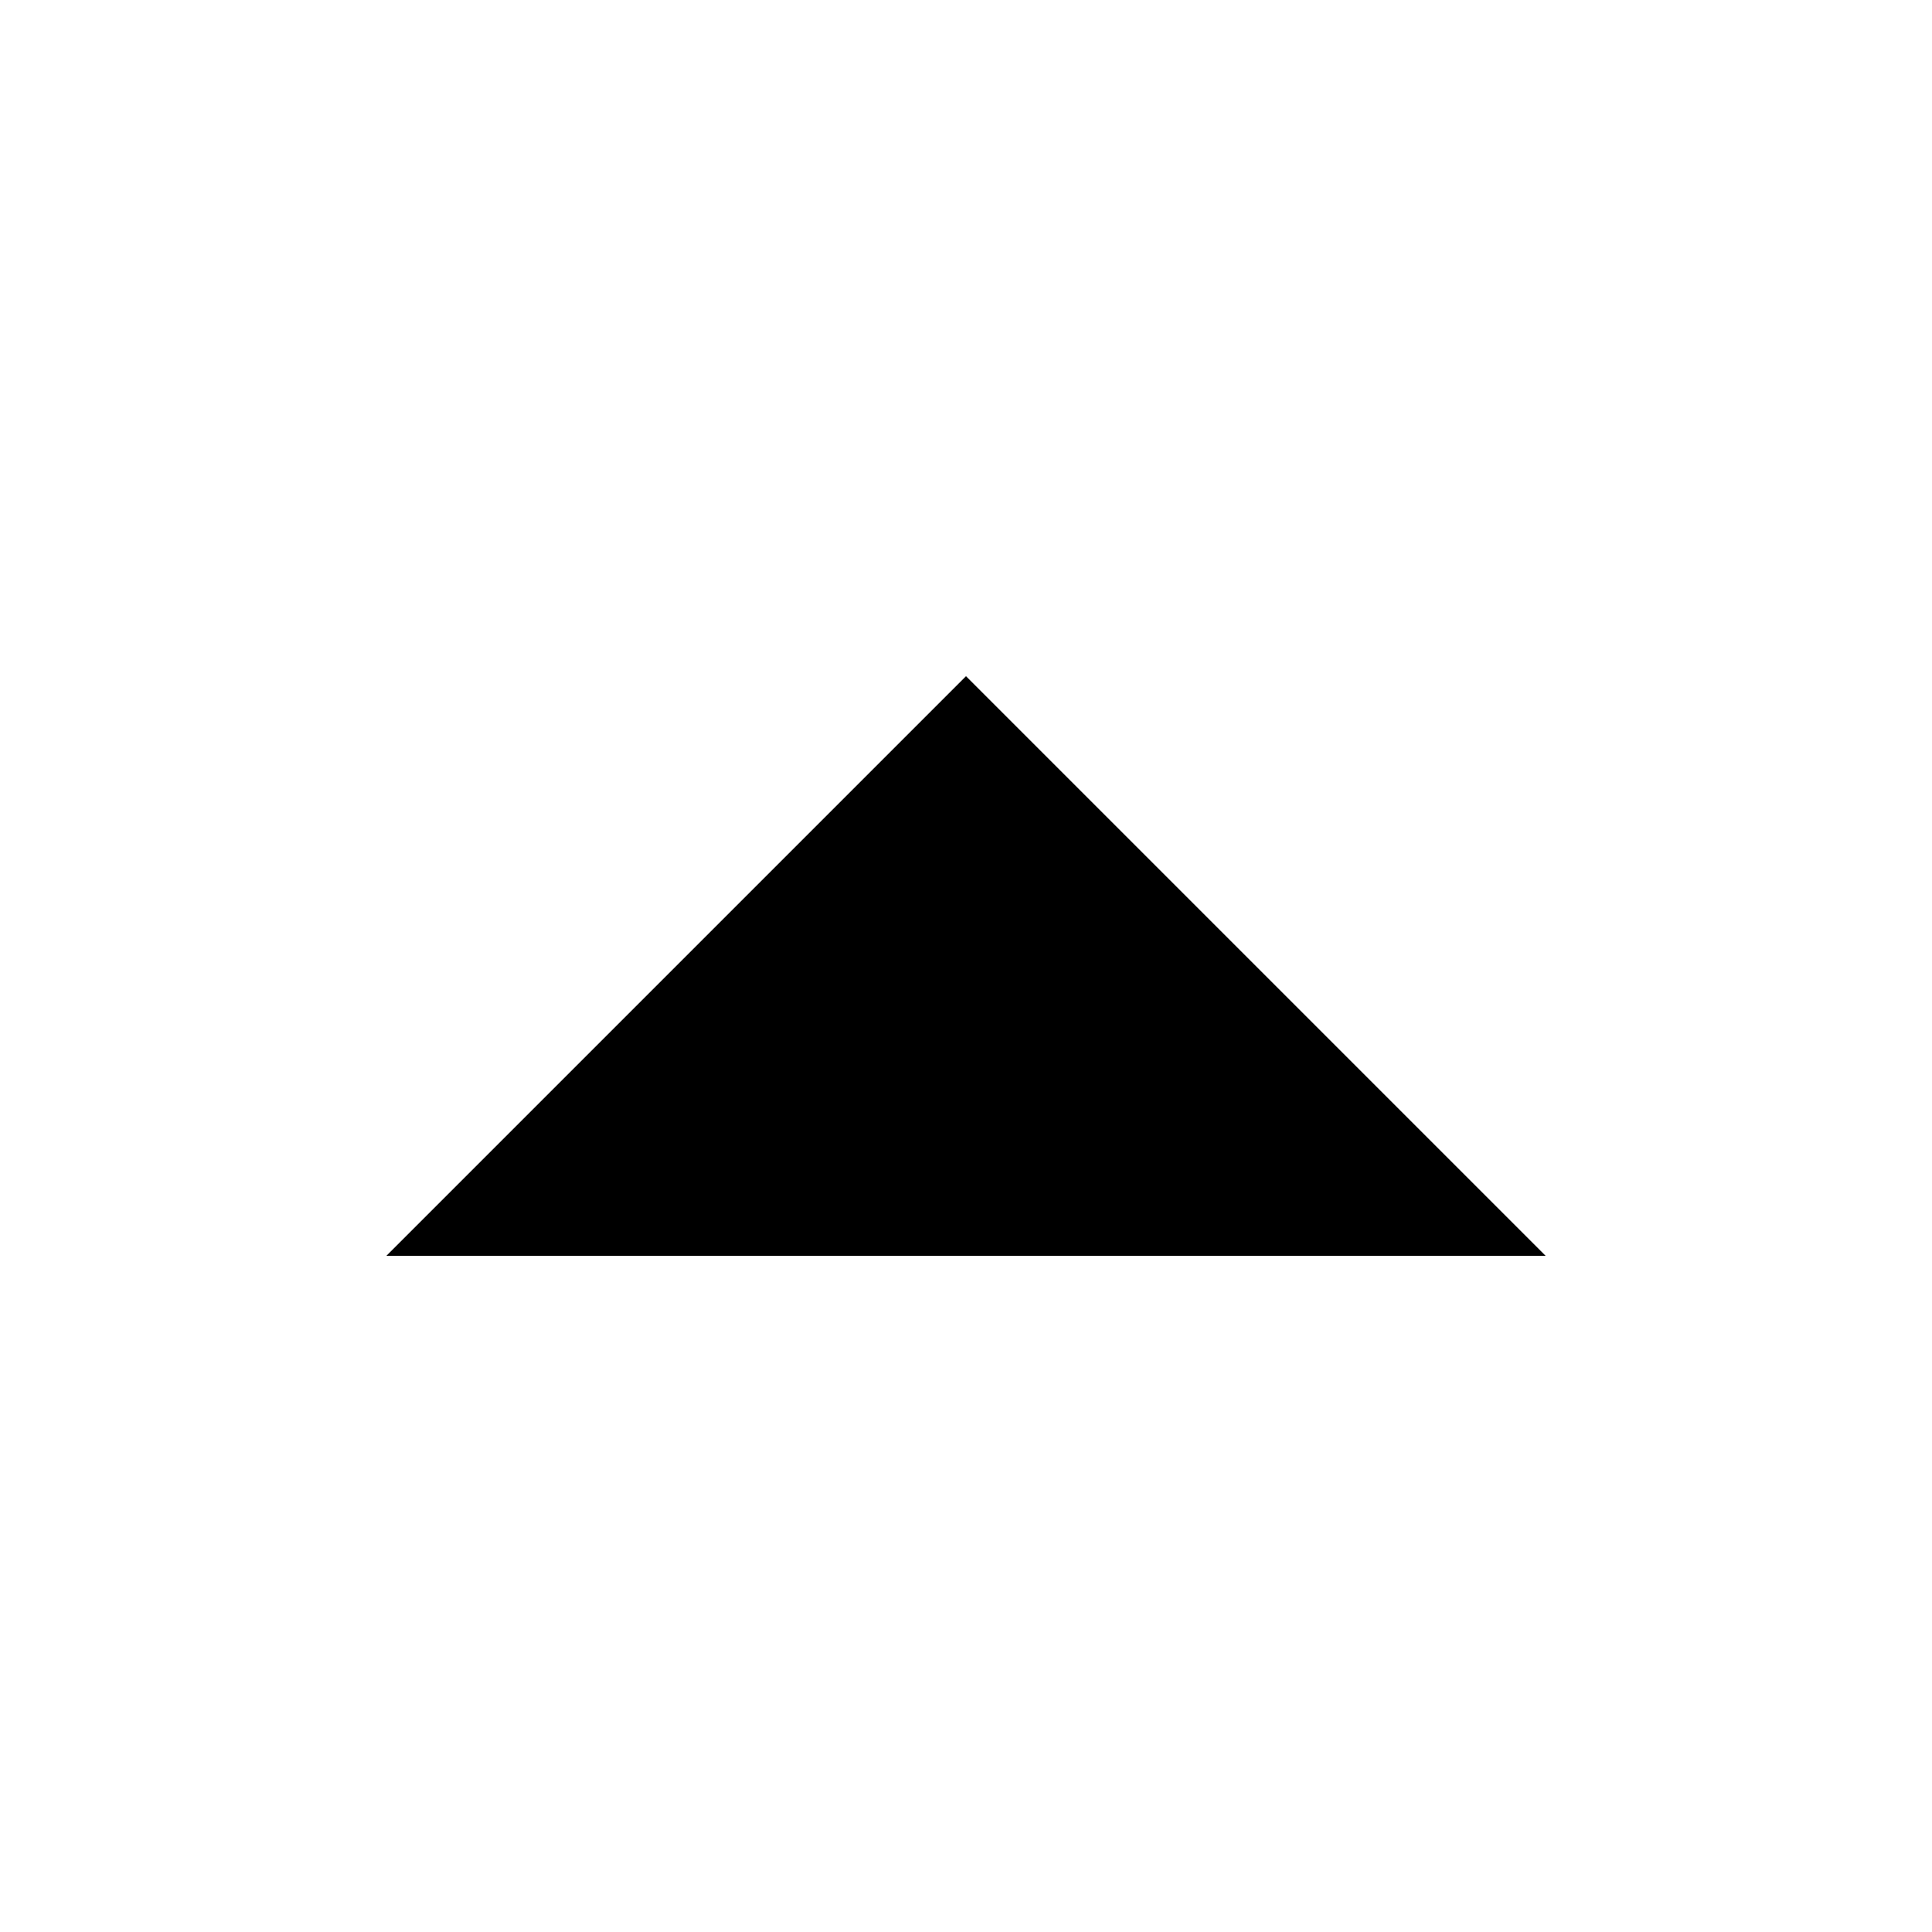
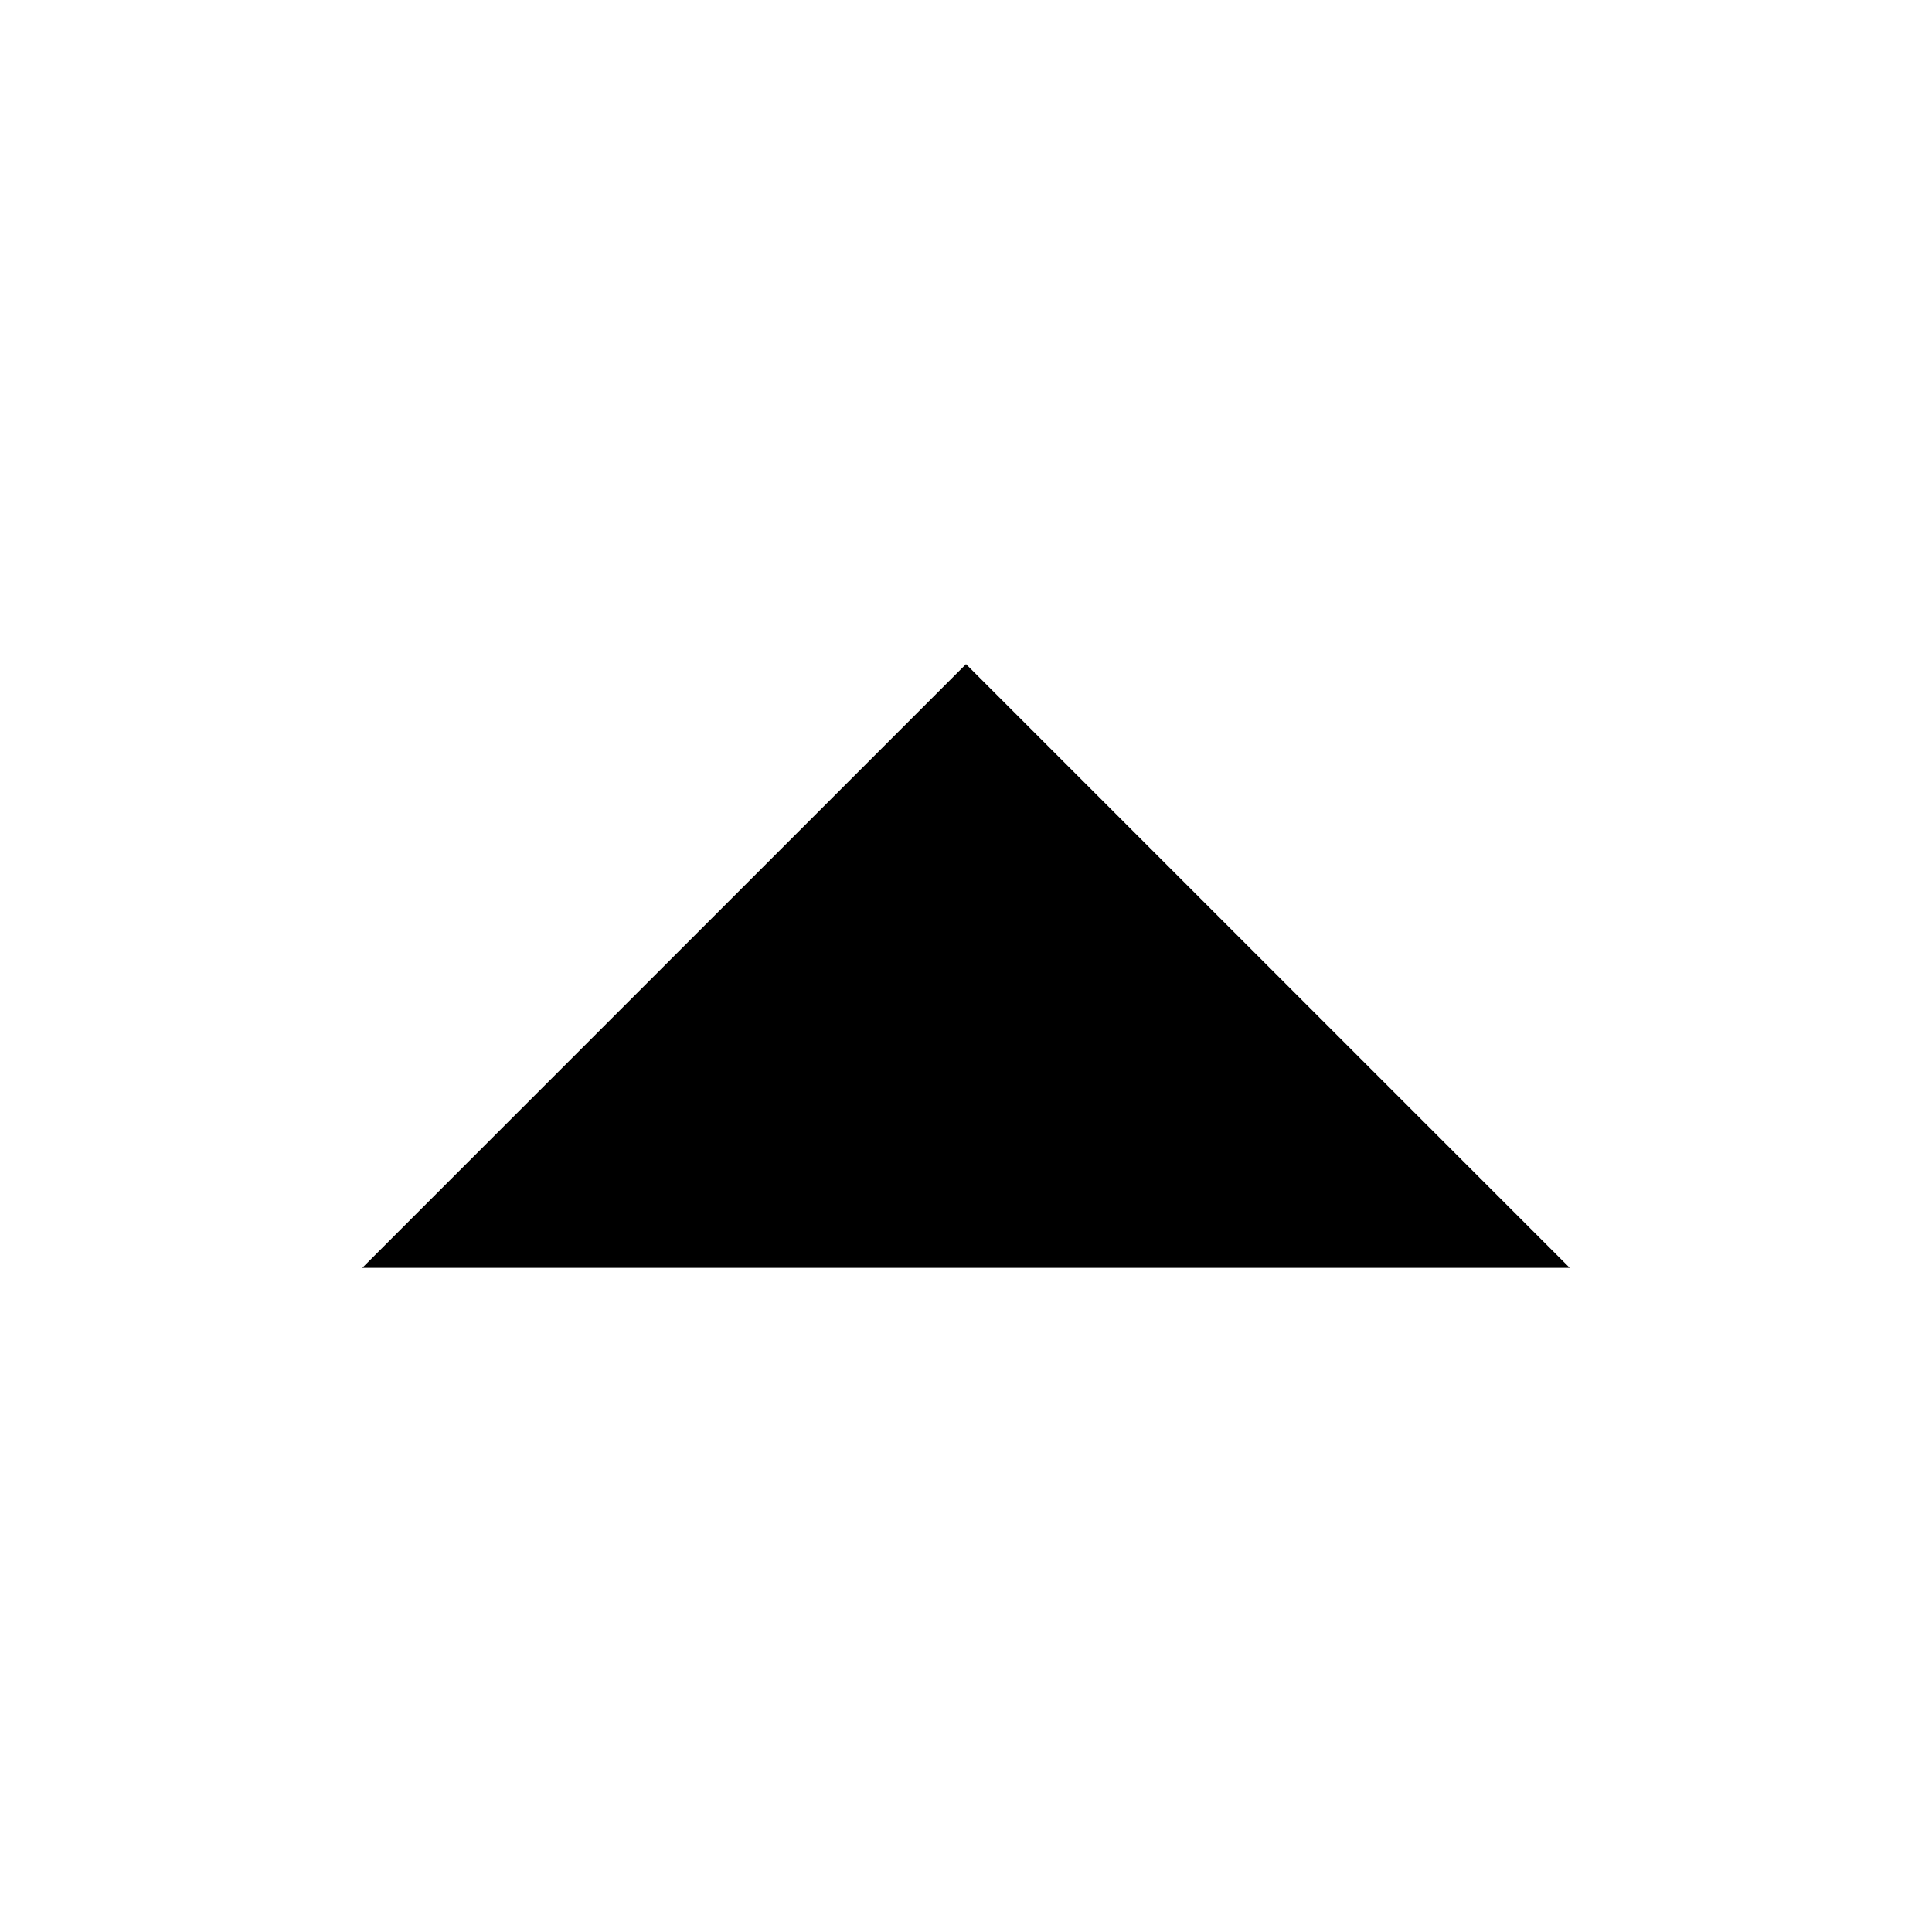
- <svg xmlns="http://www.w3.org/2000/svg" width="20" height="20" viewBox="0 0 20 20">
+ <svg xmlns="http://www.w3.org/2000/svg" width="32" height="32" viewBox="0 0 32 32">
  <defs>
    <clipPath id="b">
-       <rect width="20" height="20" />
+       <rect width="32" height="32" />
    </clipPath>
  </defs>
  <g id="a" clip-path="url(#b)">
-     <path d="M2054,14h12l-6-6Z" transform="translate(-2050 -1)" />
+     <g transform="translate(2 4)">
+       <path d="M2054,18h20L2064,8Z" transform="translate(-2050 -1)" />
+     </g>
  </g>
</svg>
